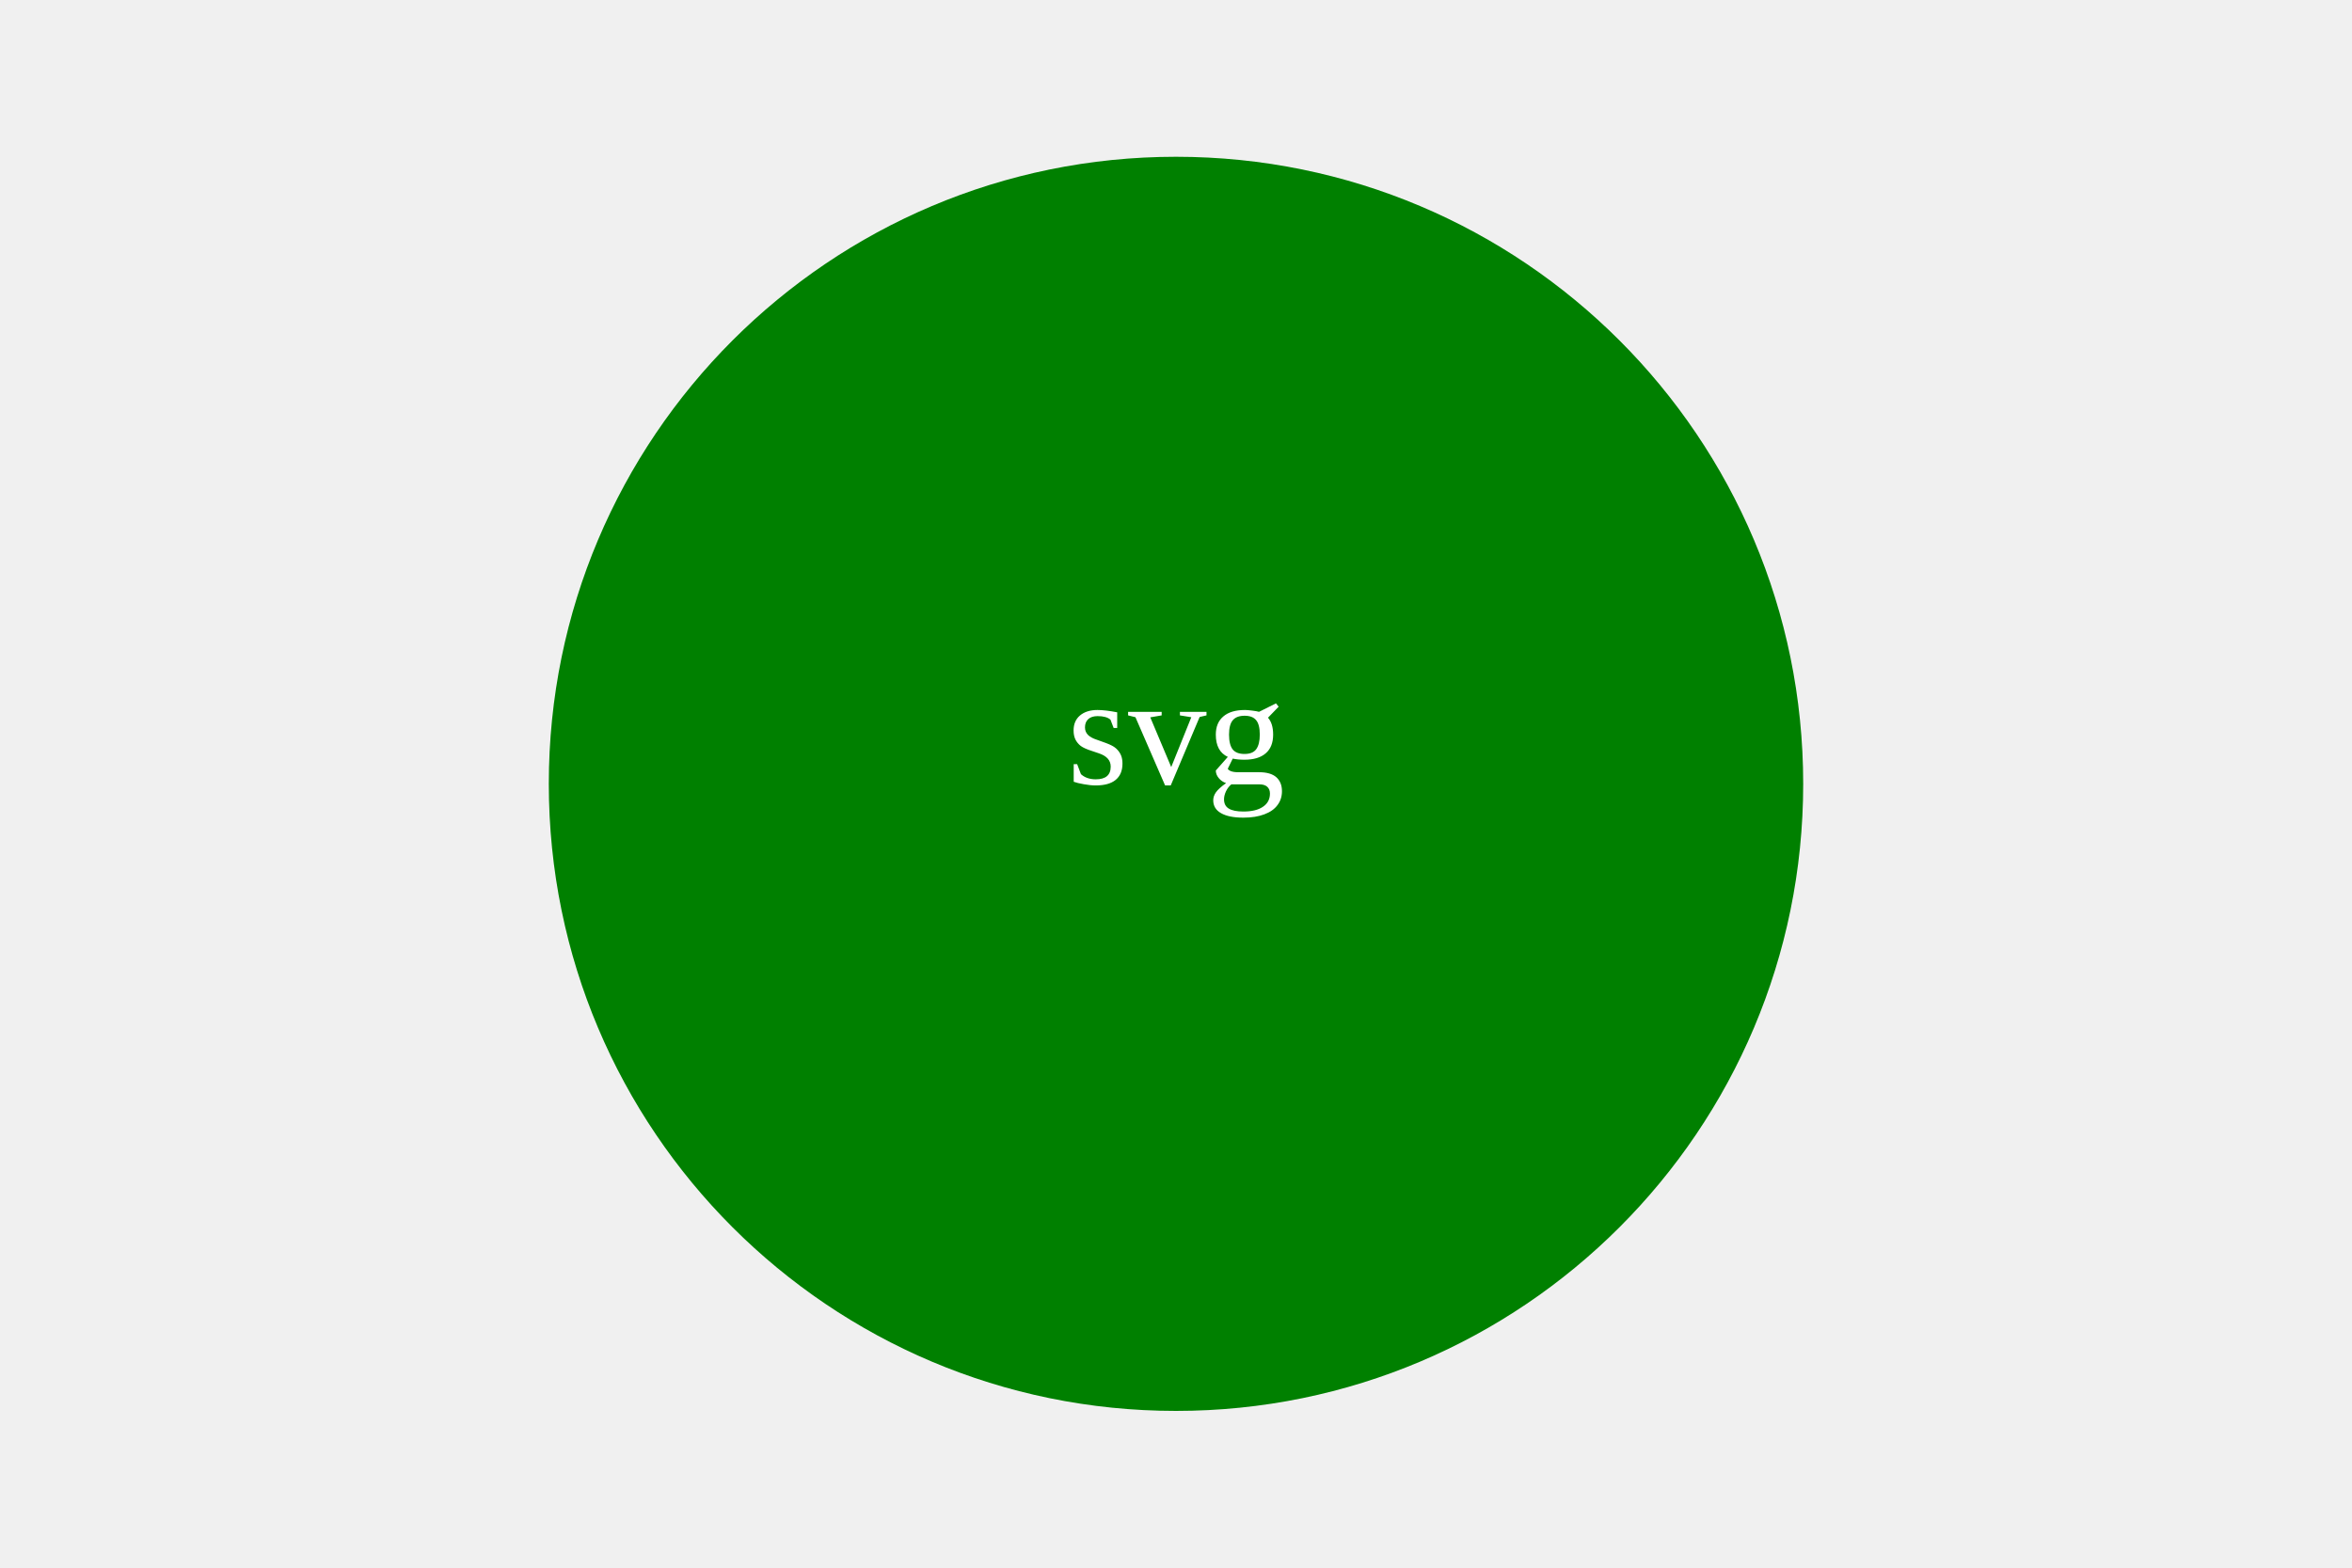
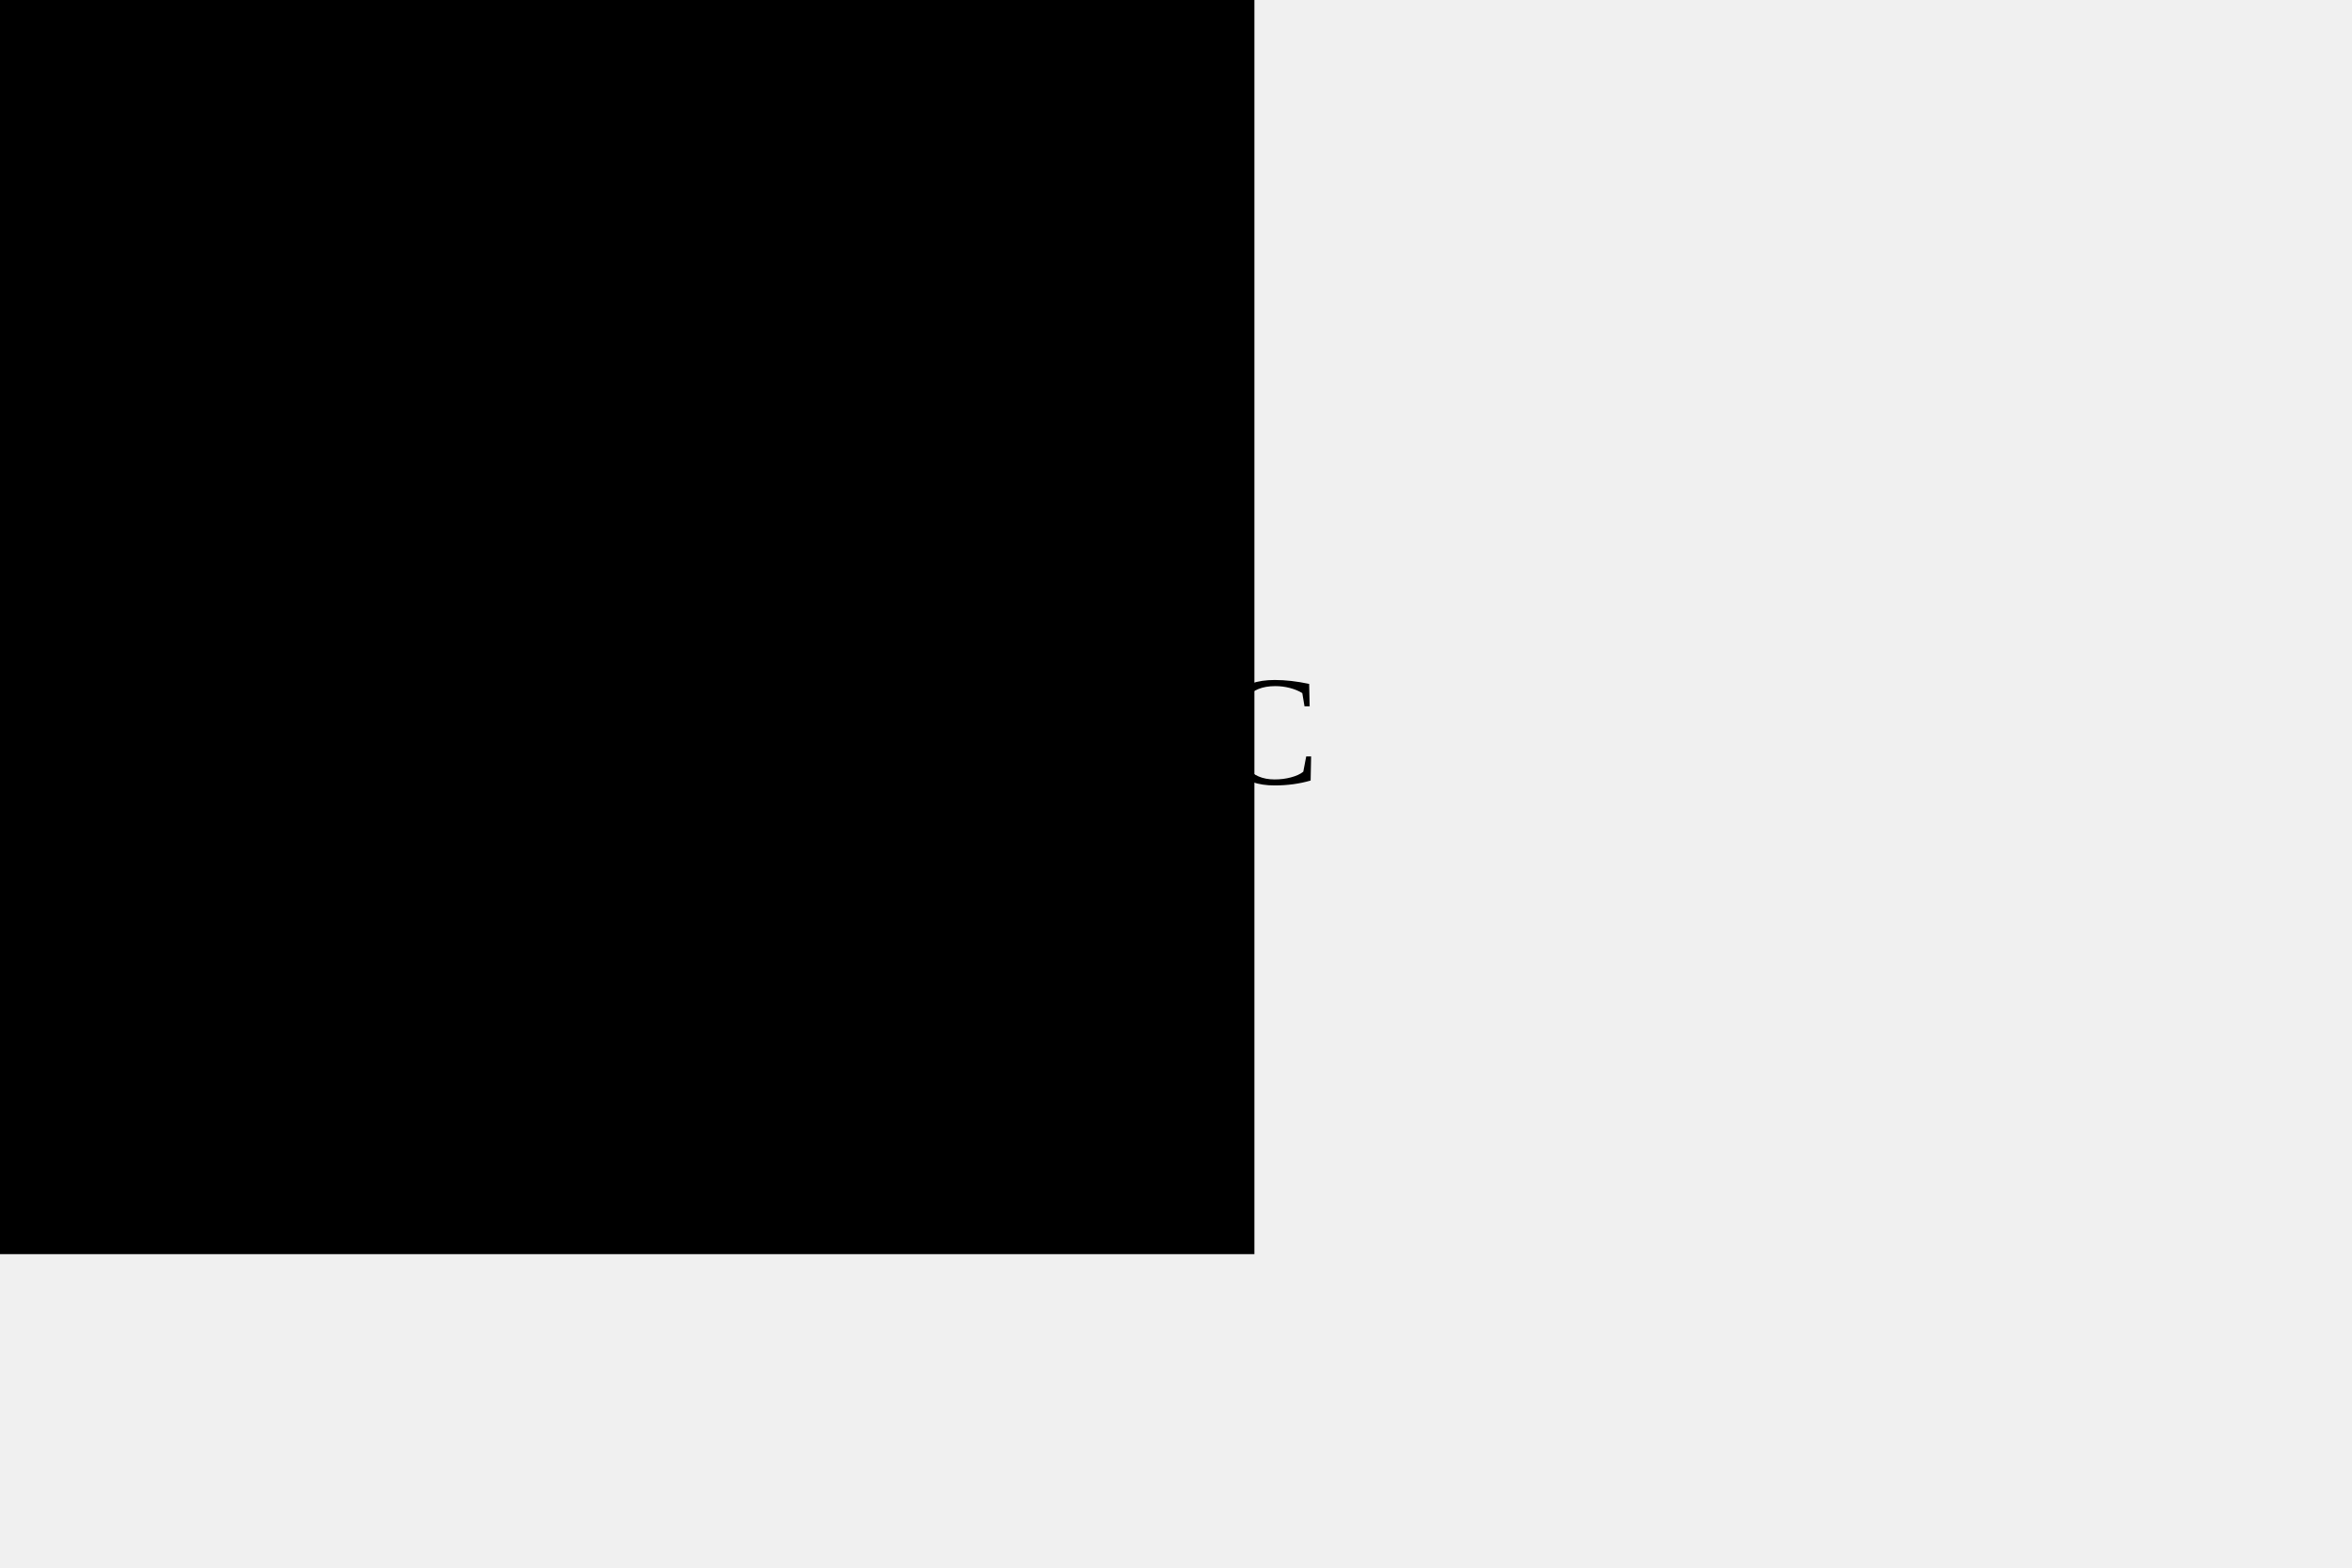
<svg xmlns="http://www.w3.org/2000/svg" viewBox="0 0 300 200">
-   <circle cx="150" cy="100" r="80" fill="green" />
-   <text x="150" y="100" font-size="20" text-anchor="middle" fill="white">svg</text>
+   <rect width="160" height="160" fill="light blue" />
+   <text x="150" y="100" font-size="20" text-anchor="middle" fill="light pink">STC</text>
</svg>
